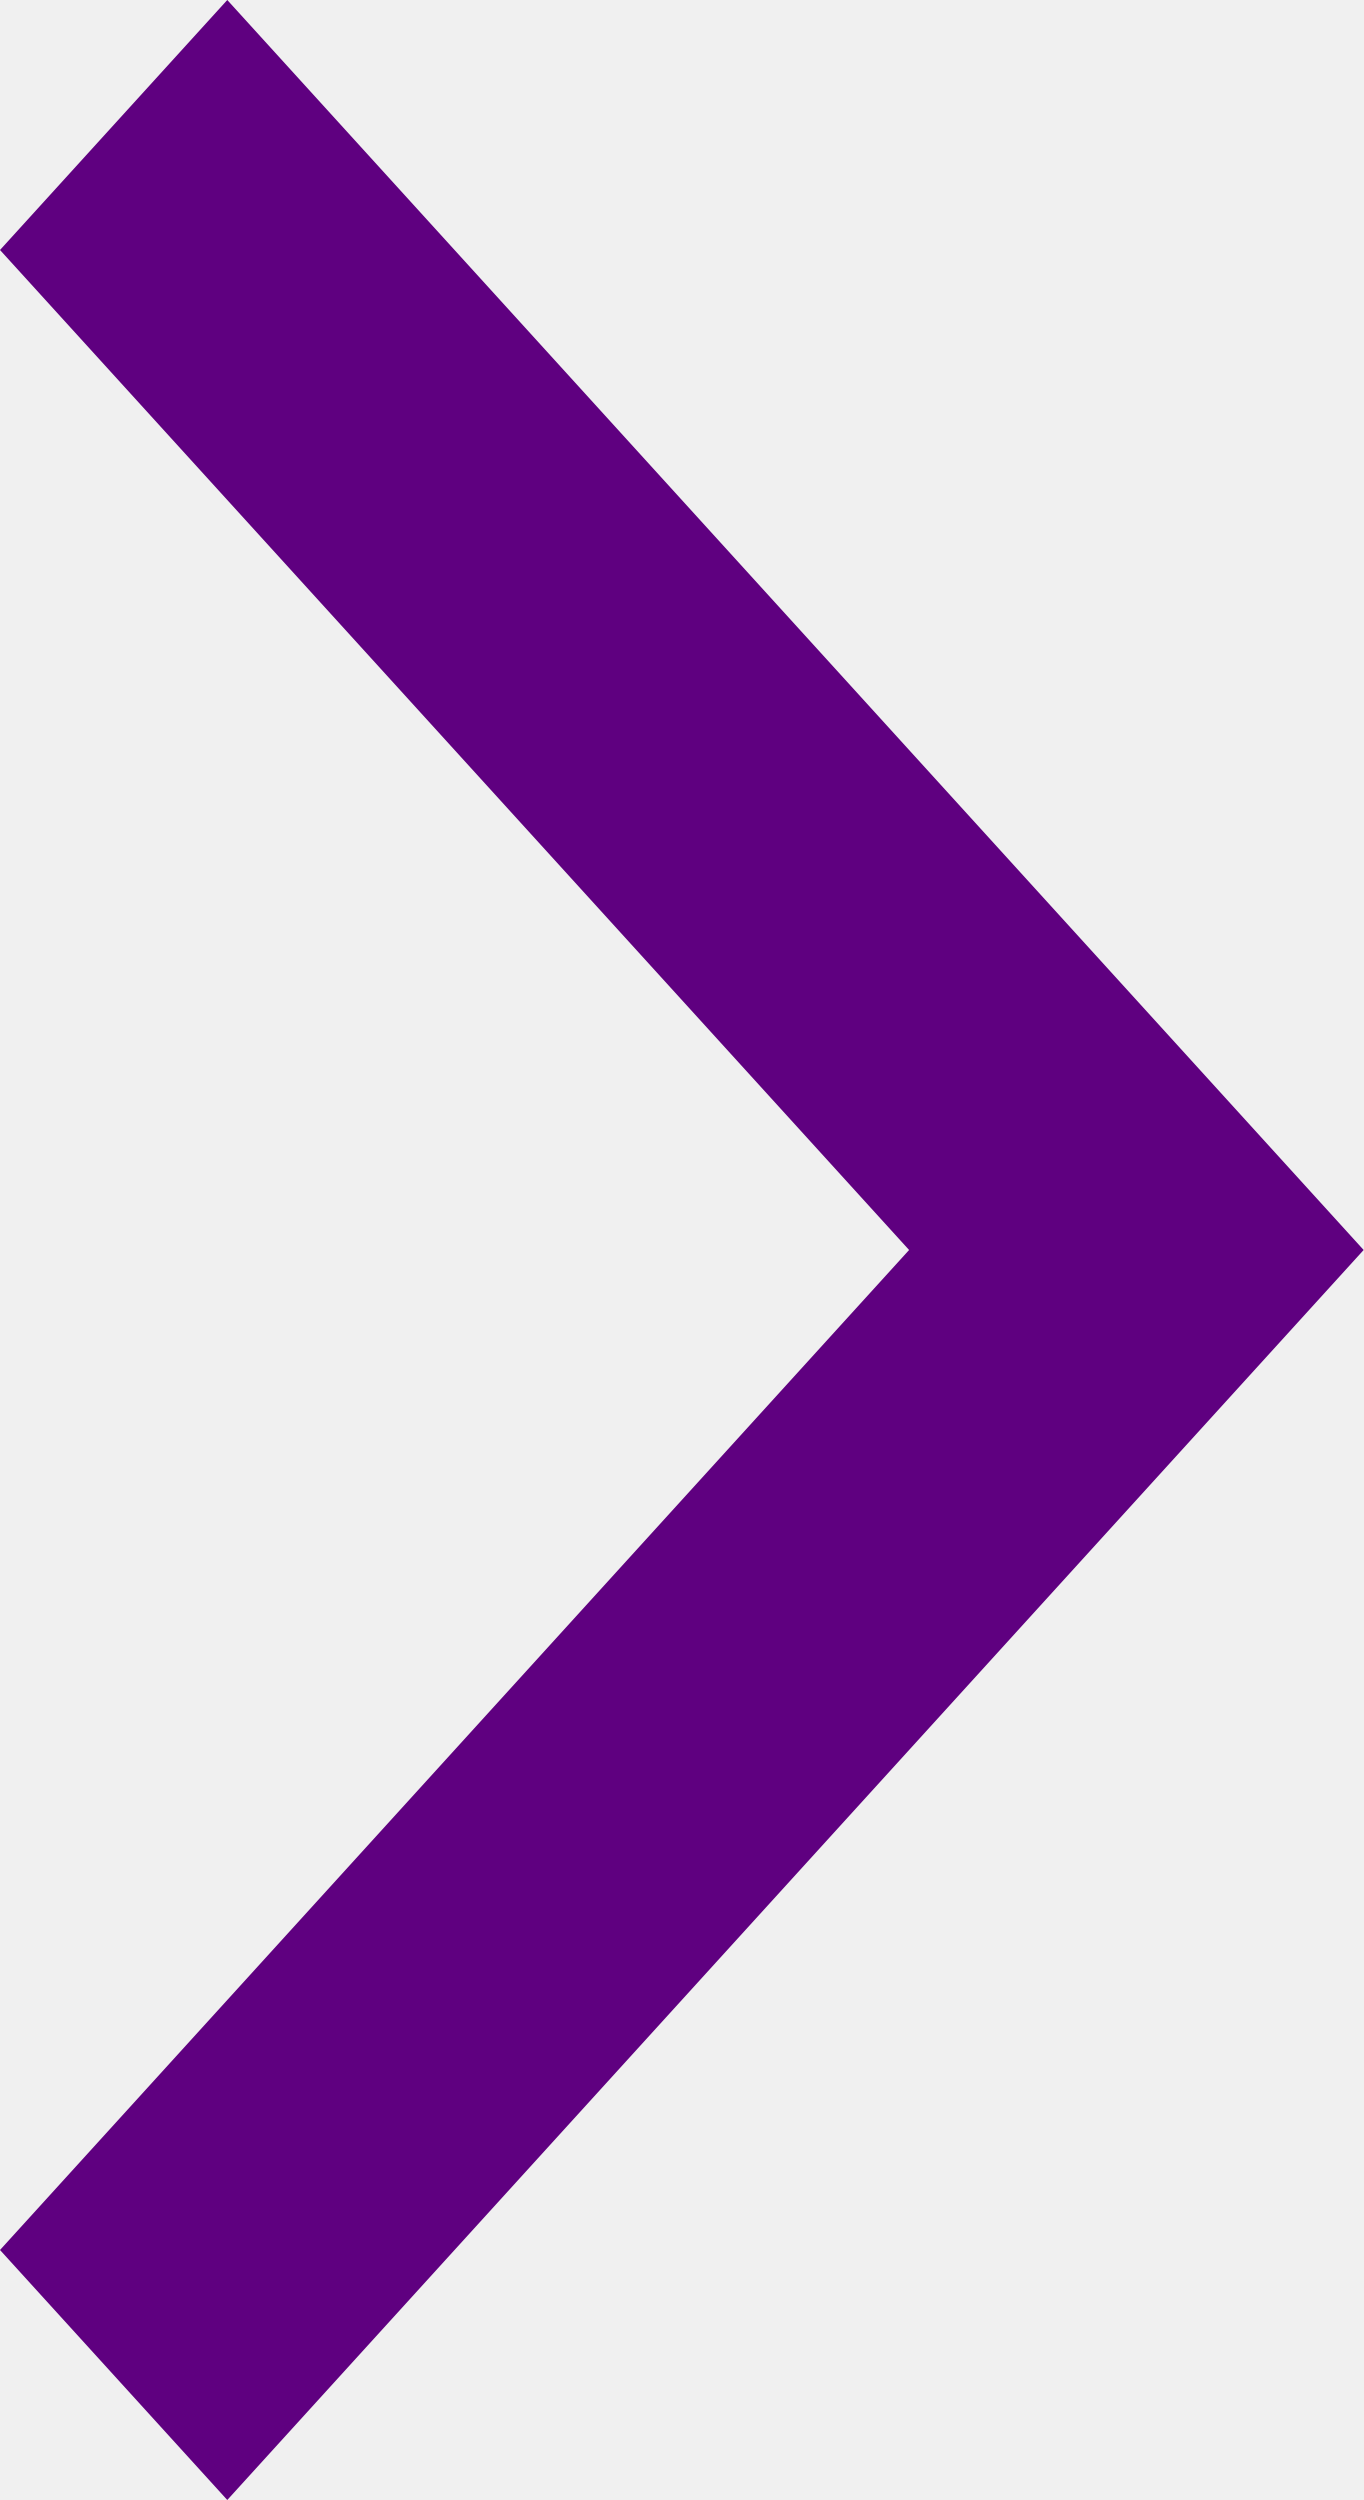
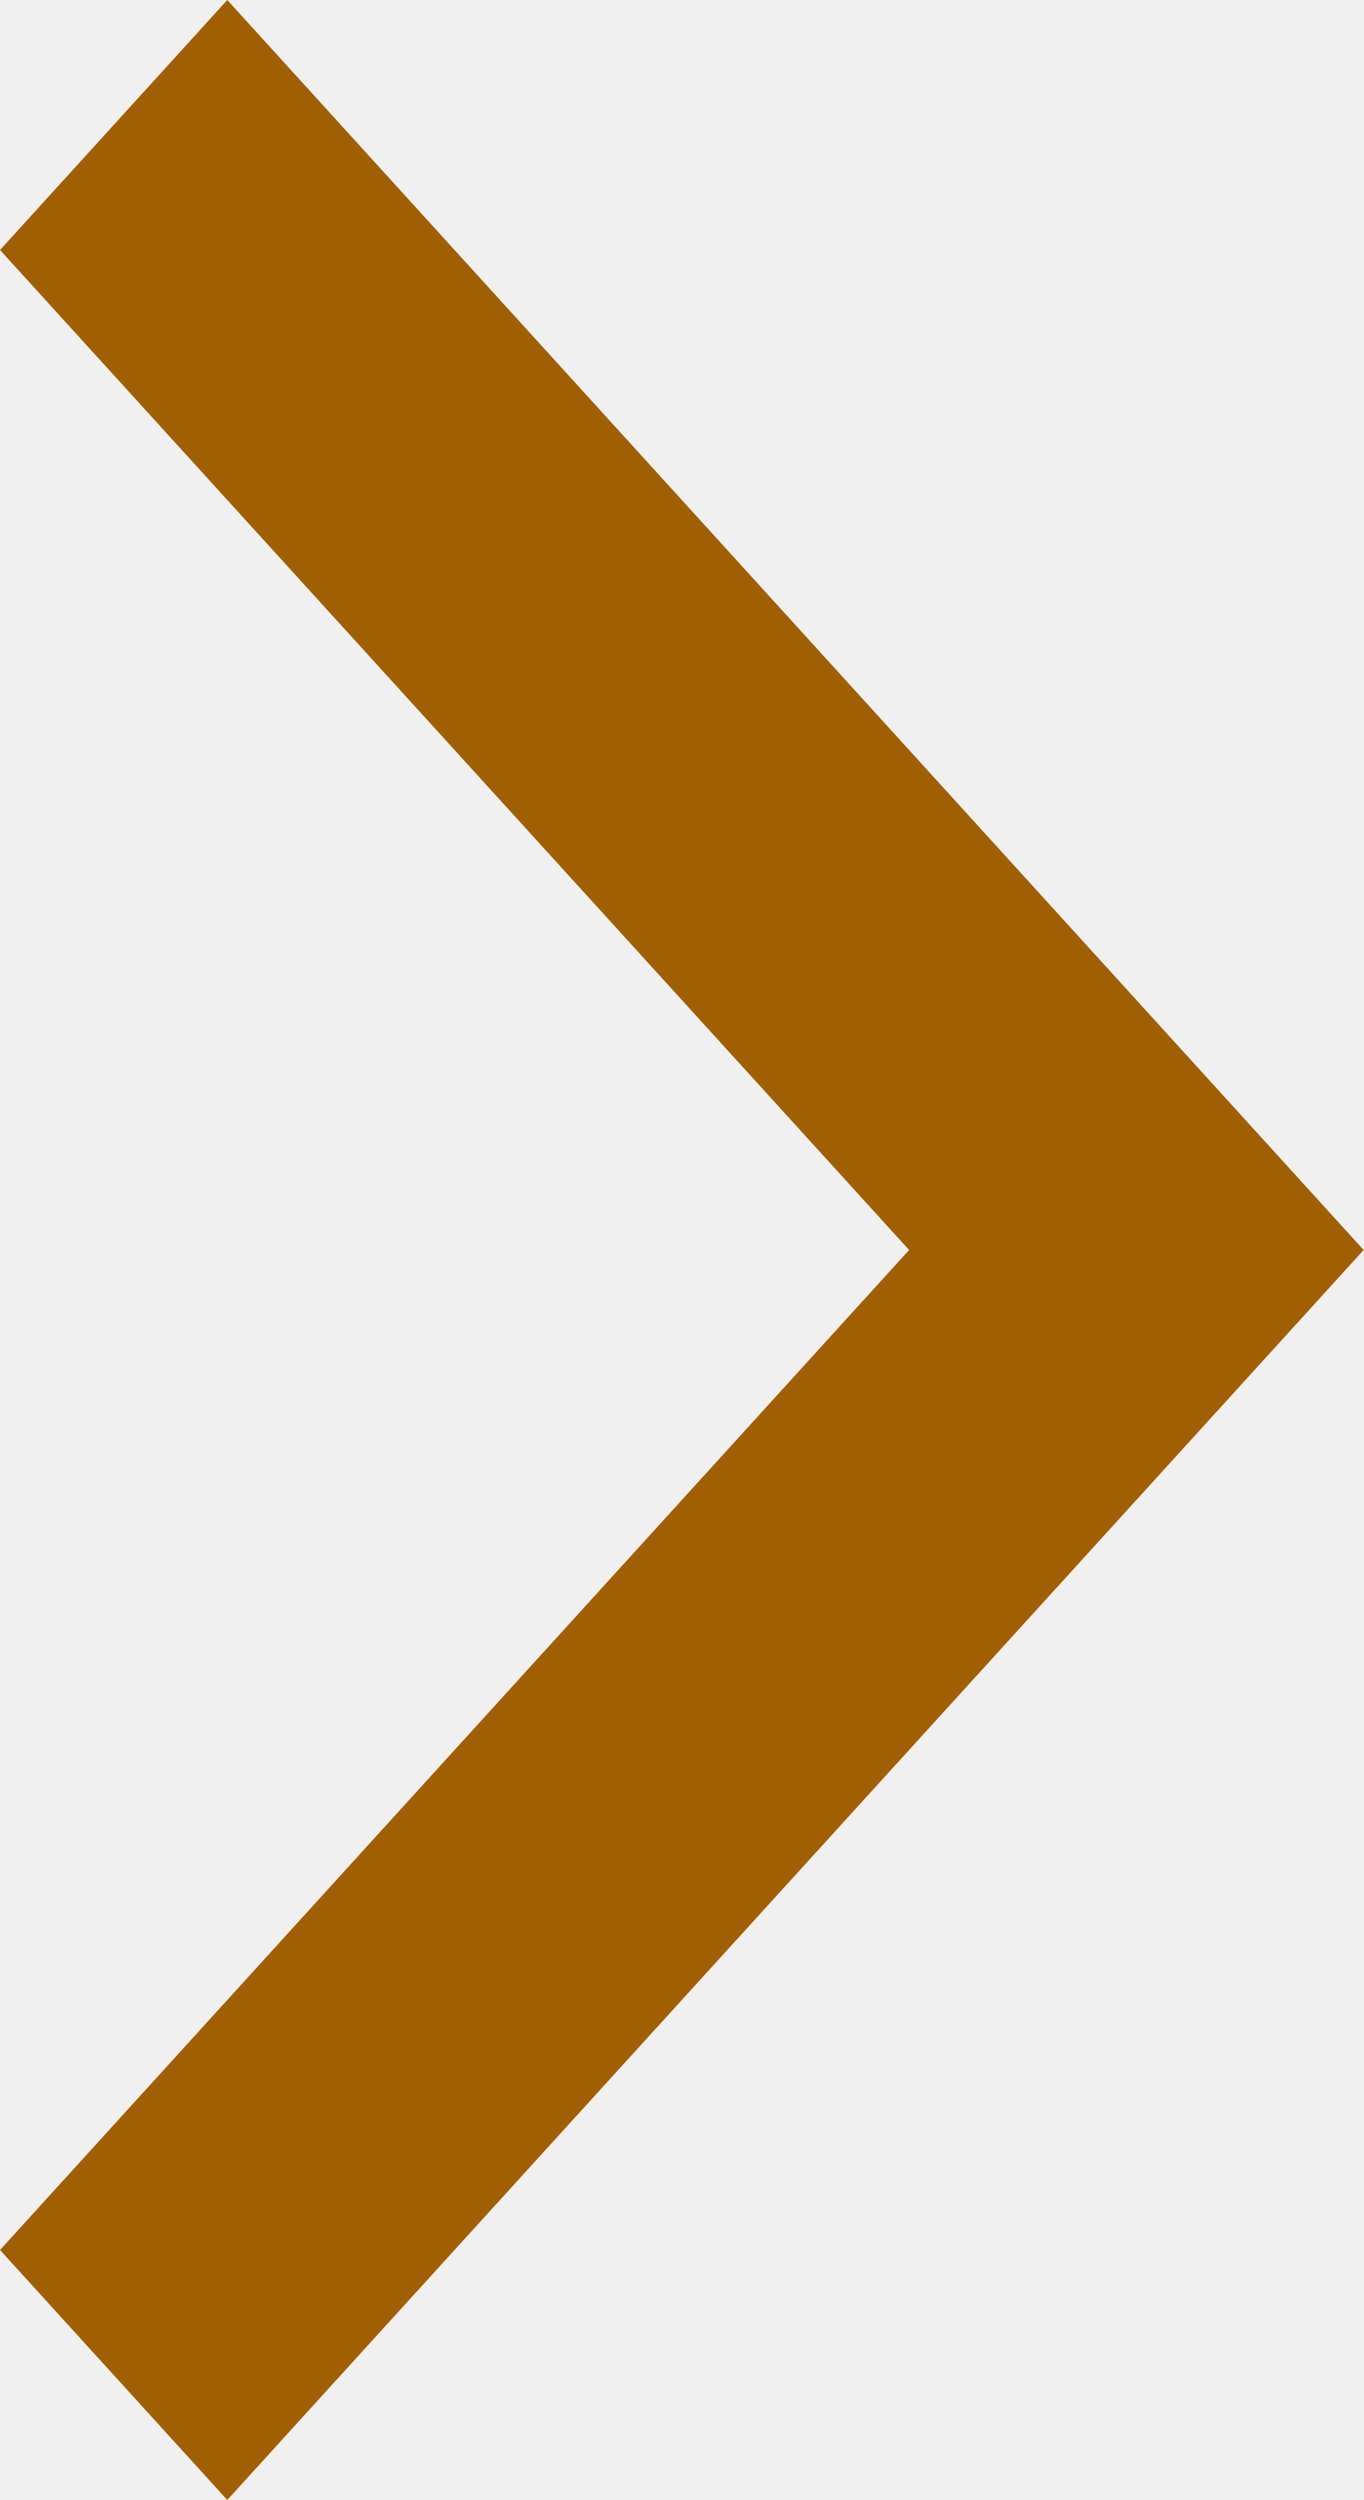
<svg xmlns="http://www.w3.org/2000/svg" width="6" height="11" viewBox="0 0 6 11" fill="none">
  <g clip-path="url(#clip0_42_2329)">
-     <path fill-rule="evenodd" clip-rule="evenodd" d="M1 11L6 5.5L1 0L0 1.1L4 5.5L0 9.9L1 11Z" fill="#5F0080" />
+     <path fill-rule="evenodd" clip-rule="evenodd" d="M1 11L6 5.5L1 0L0 1.1L4 5.5L0 9.9L1 11Z" fill="rgb(161, 95, 4)" />
  </g>
  <defs>
    <clipPath id="clip0_42_2329">
      <rect width="6" height="11" fill="white" />
    </clipPath>
  </defs>
</svg>
